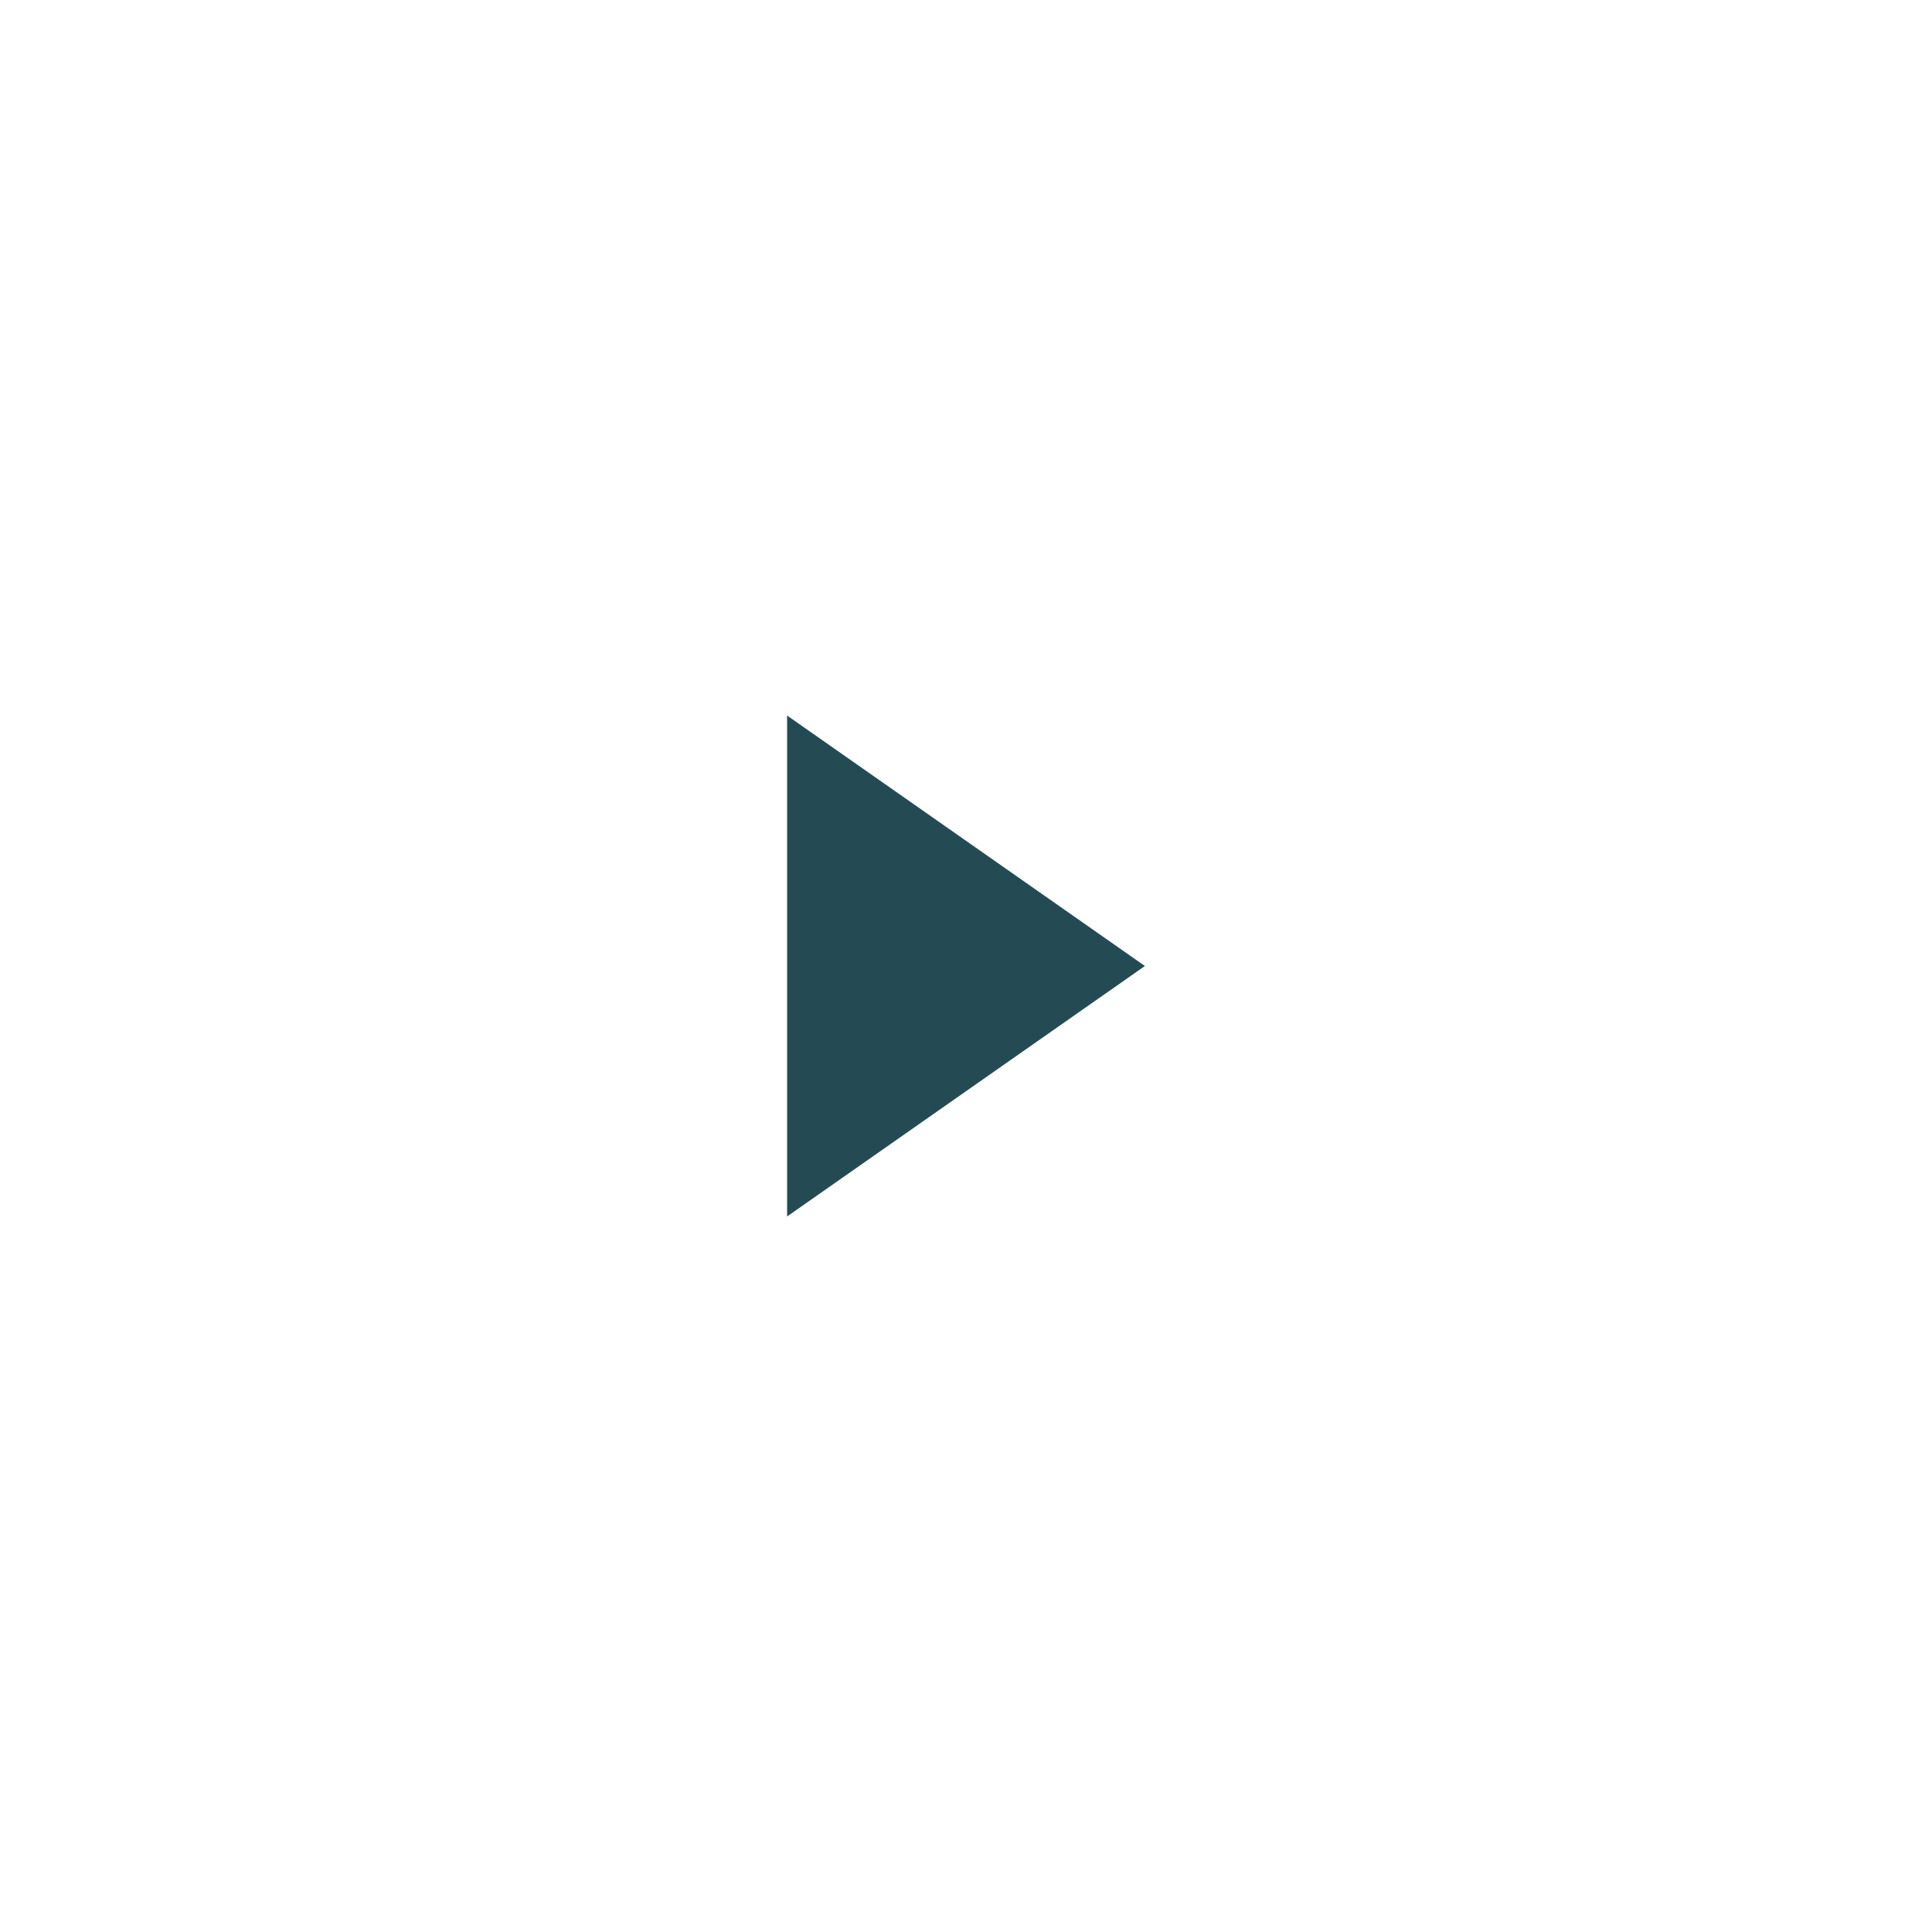
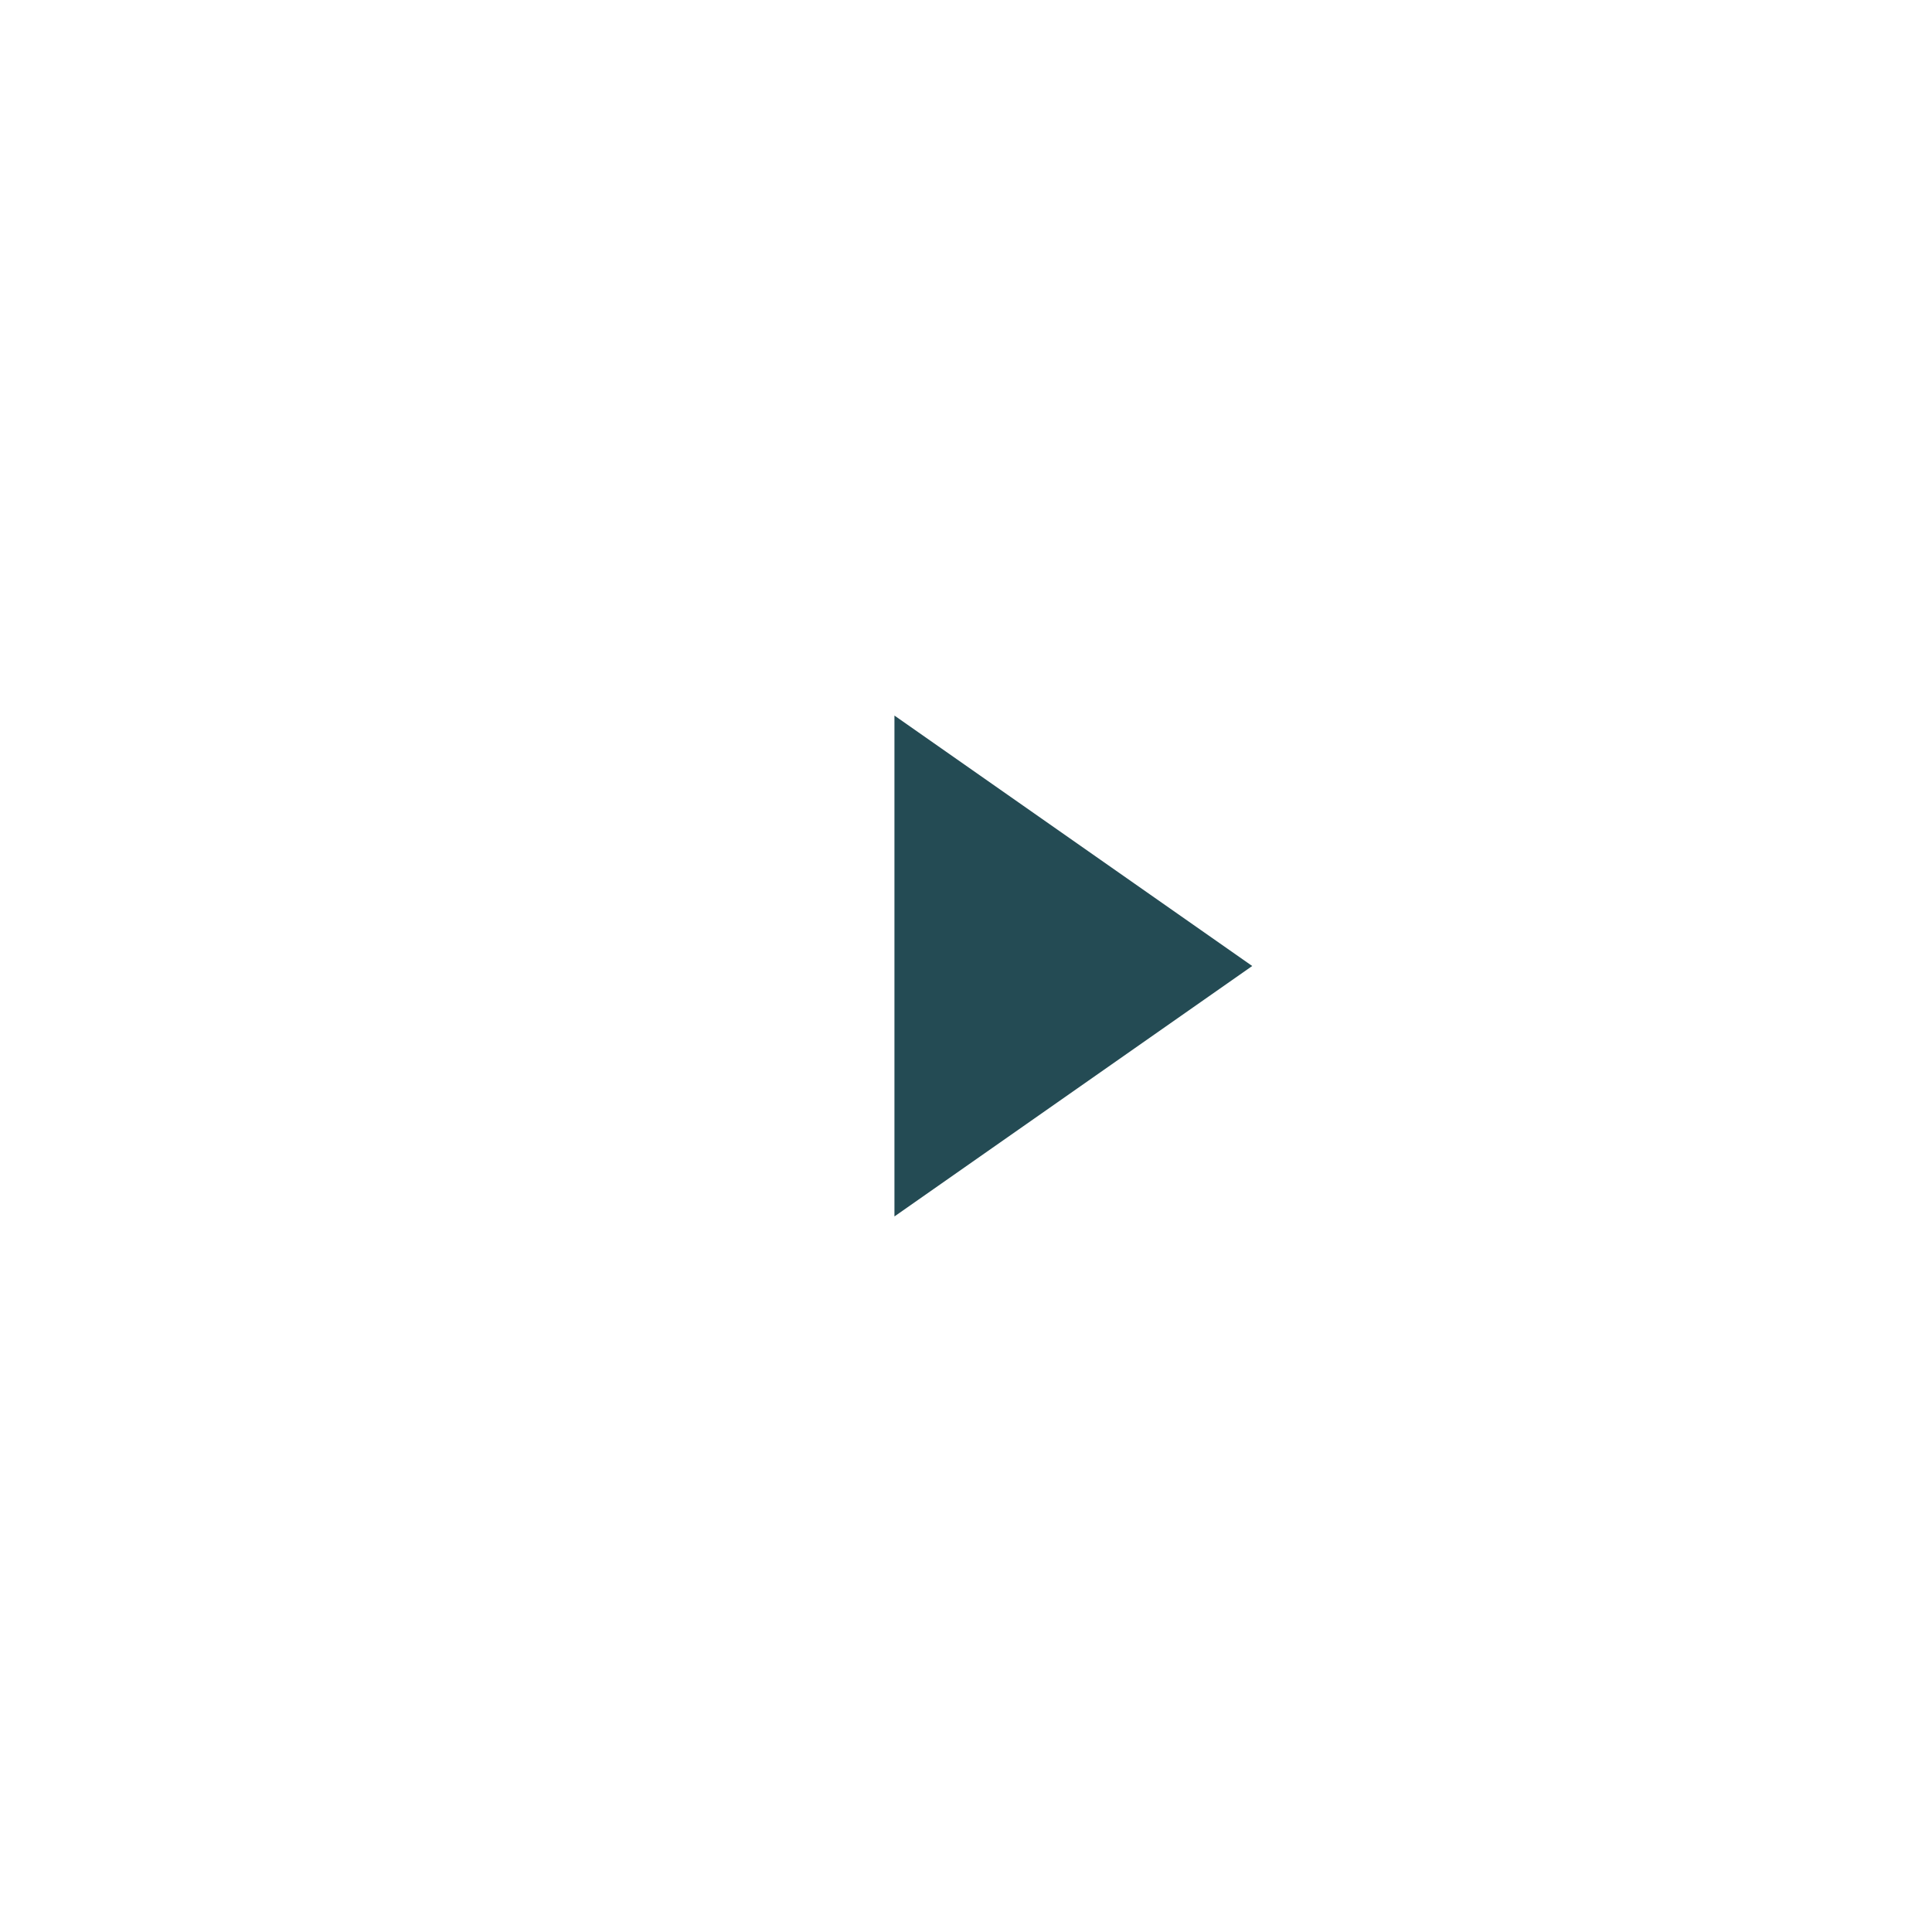
<svg xmlns="http://www.w3.org/2000/svg" width="54px" height="54px" viewBox="0 0 54 54" version="1.1">
  <g id="icon-play" stroke="none" stroke-width="1" fill="none" fill-rule="evenodd">
-     <polygon id="Path-3" fill="#244B54" points="22 20 22 34 32 27" />
+     <polygon id="Path-3" fill="#244B54" points="25 20 25 34 35 27" />
  </g>
</svg>
